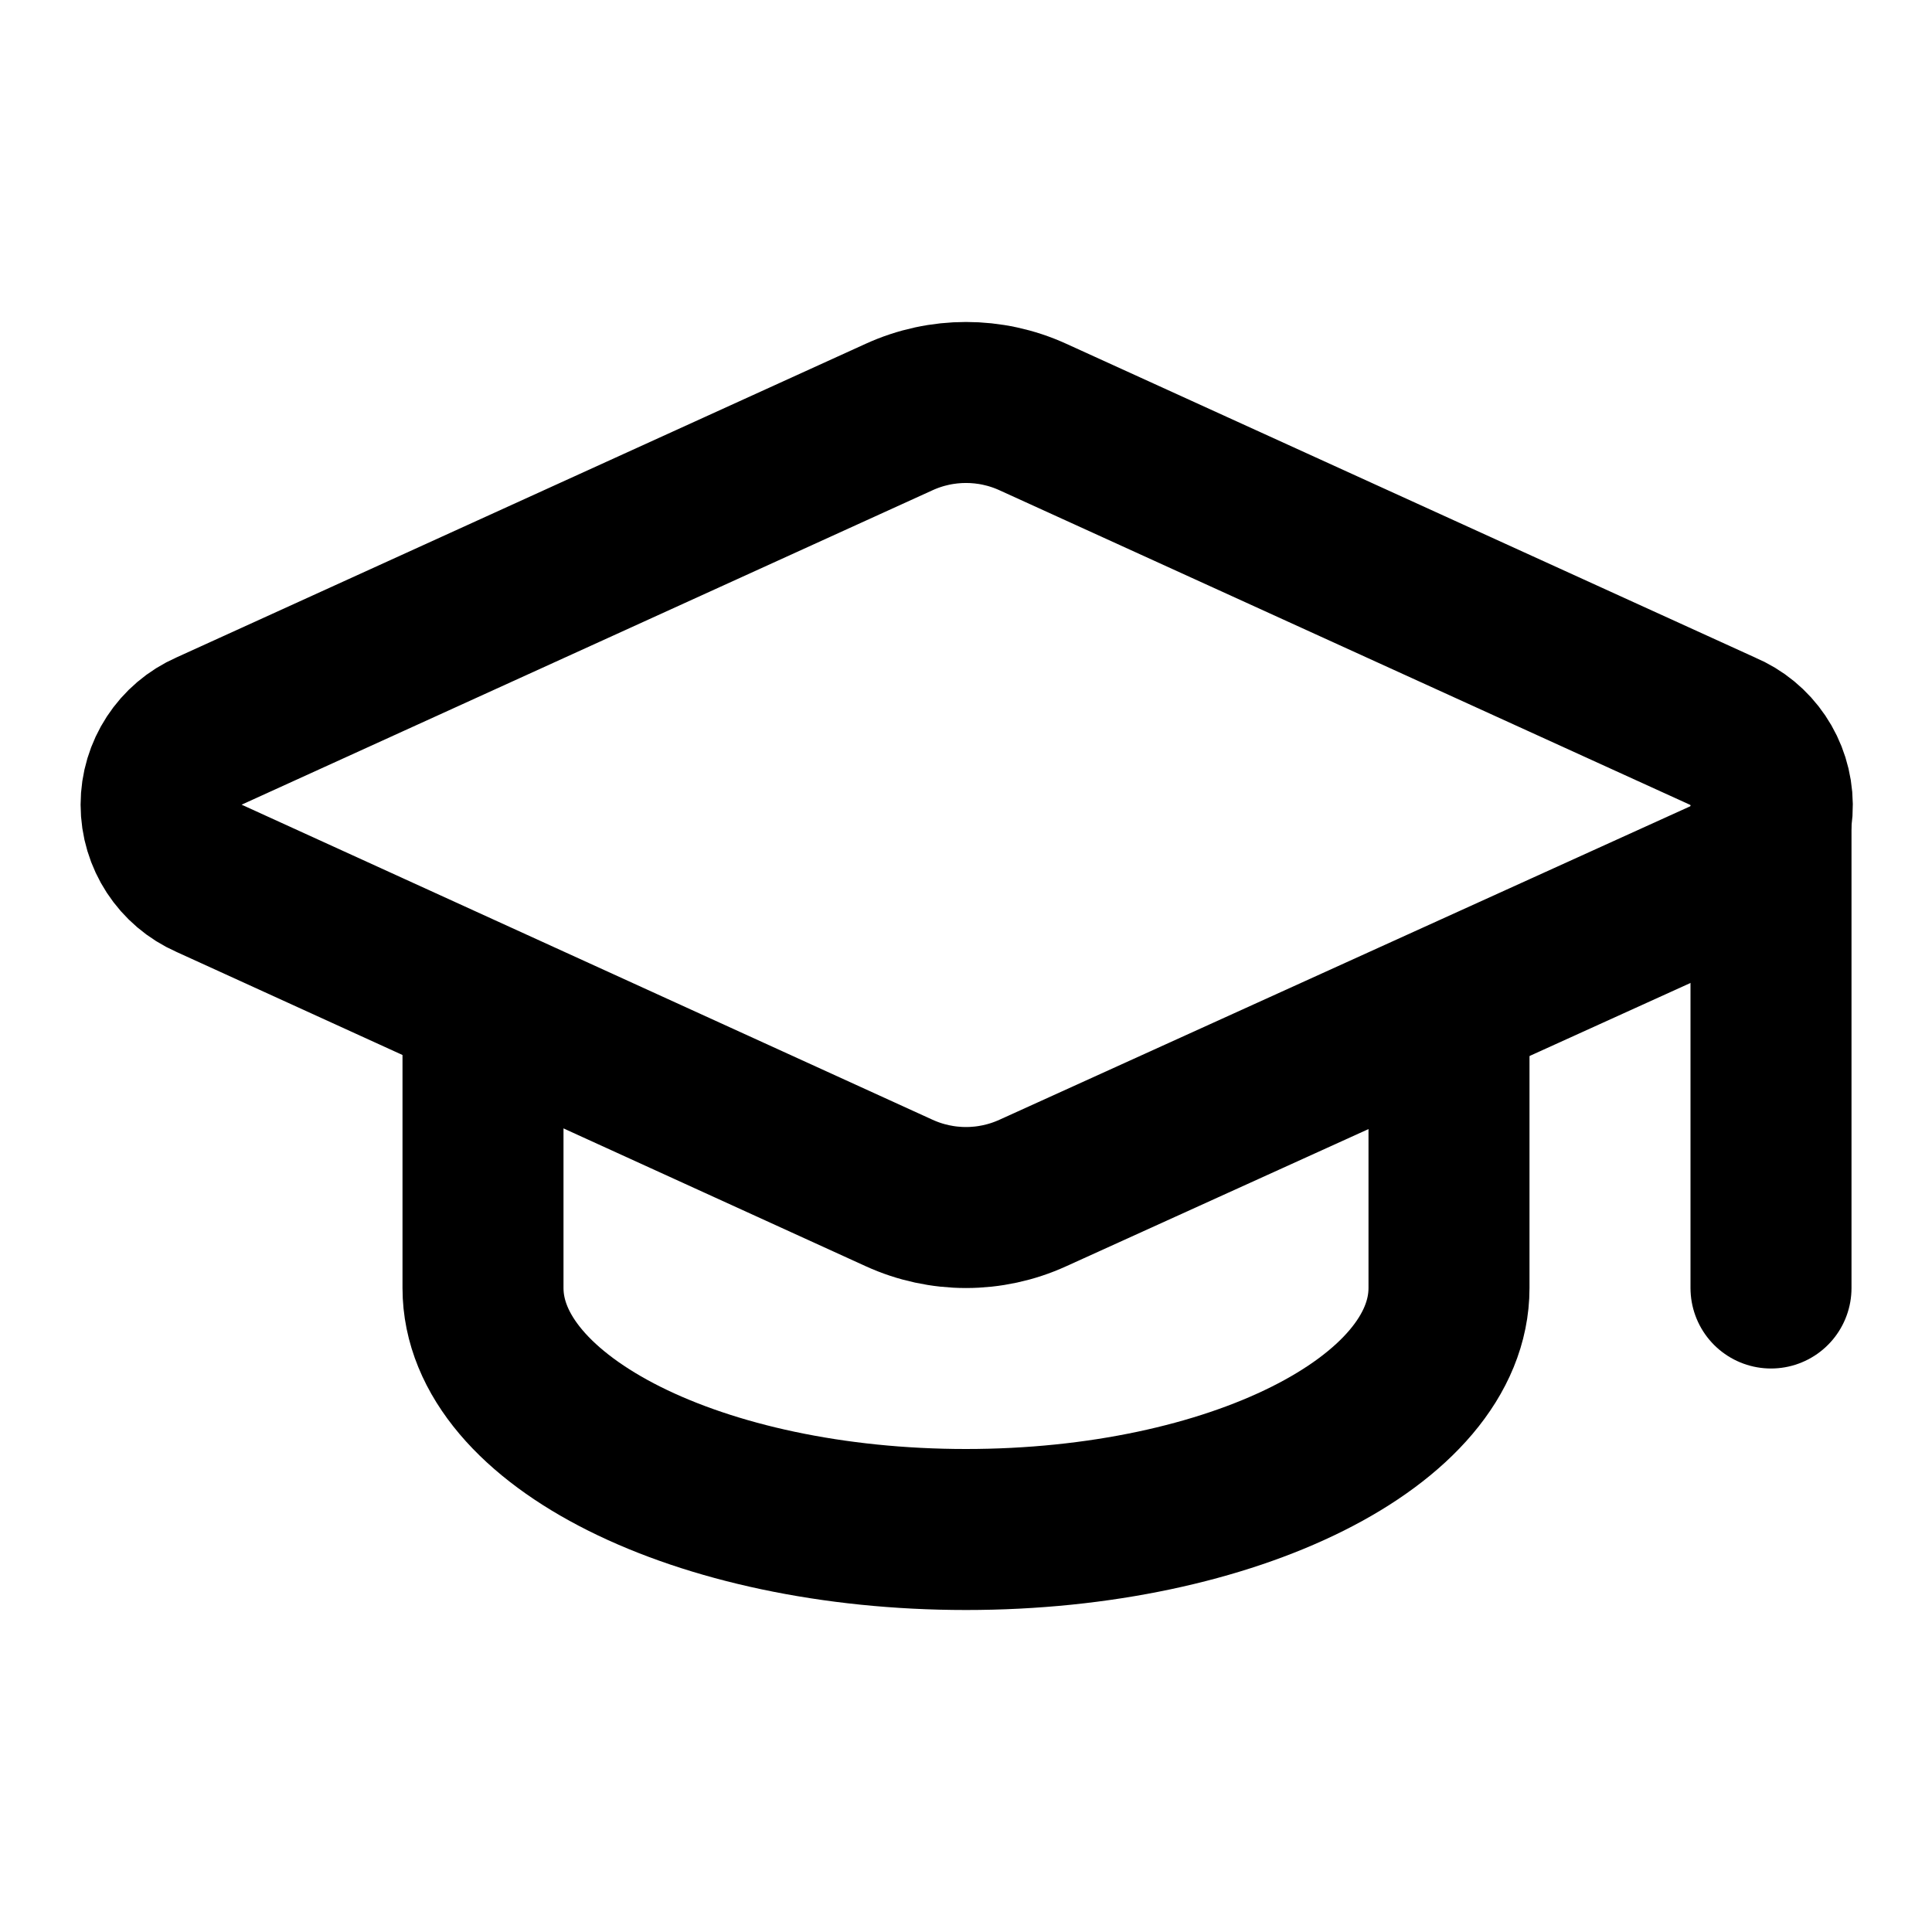
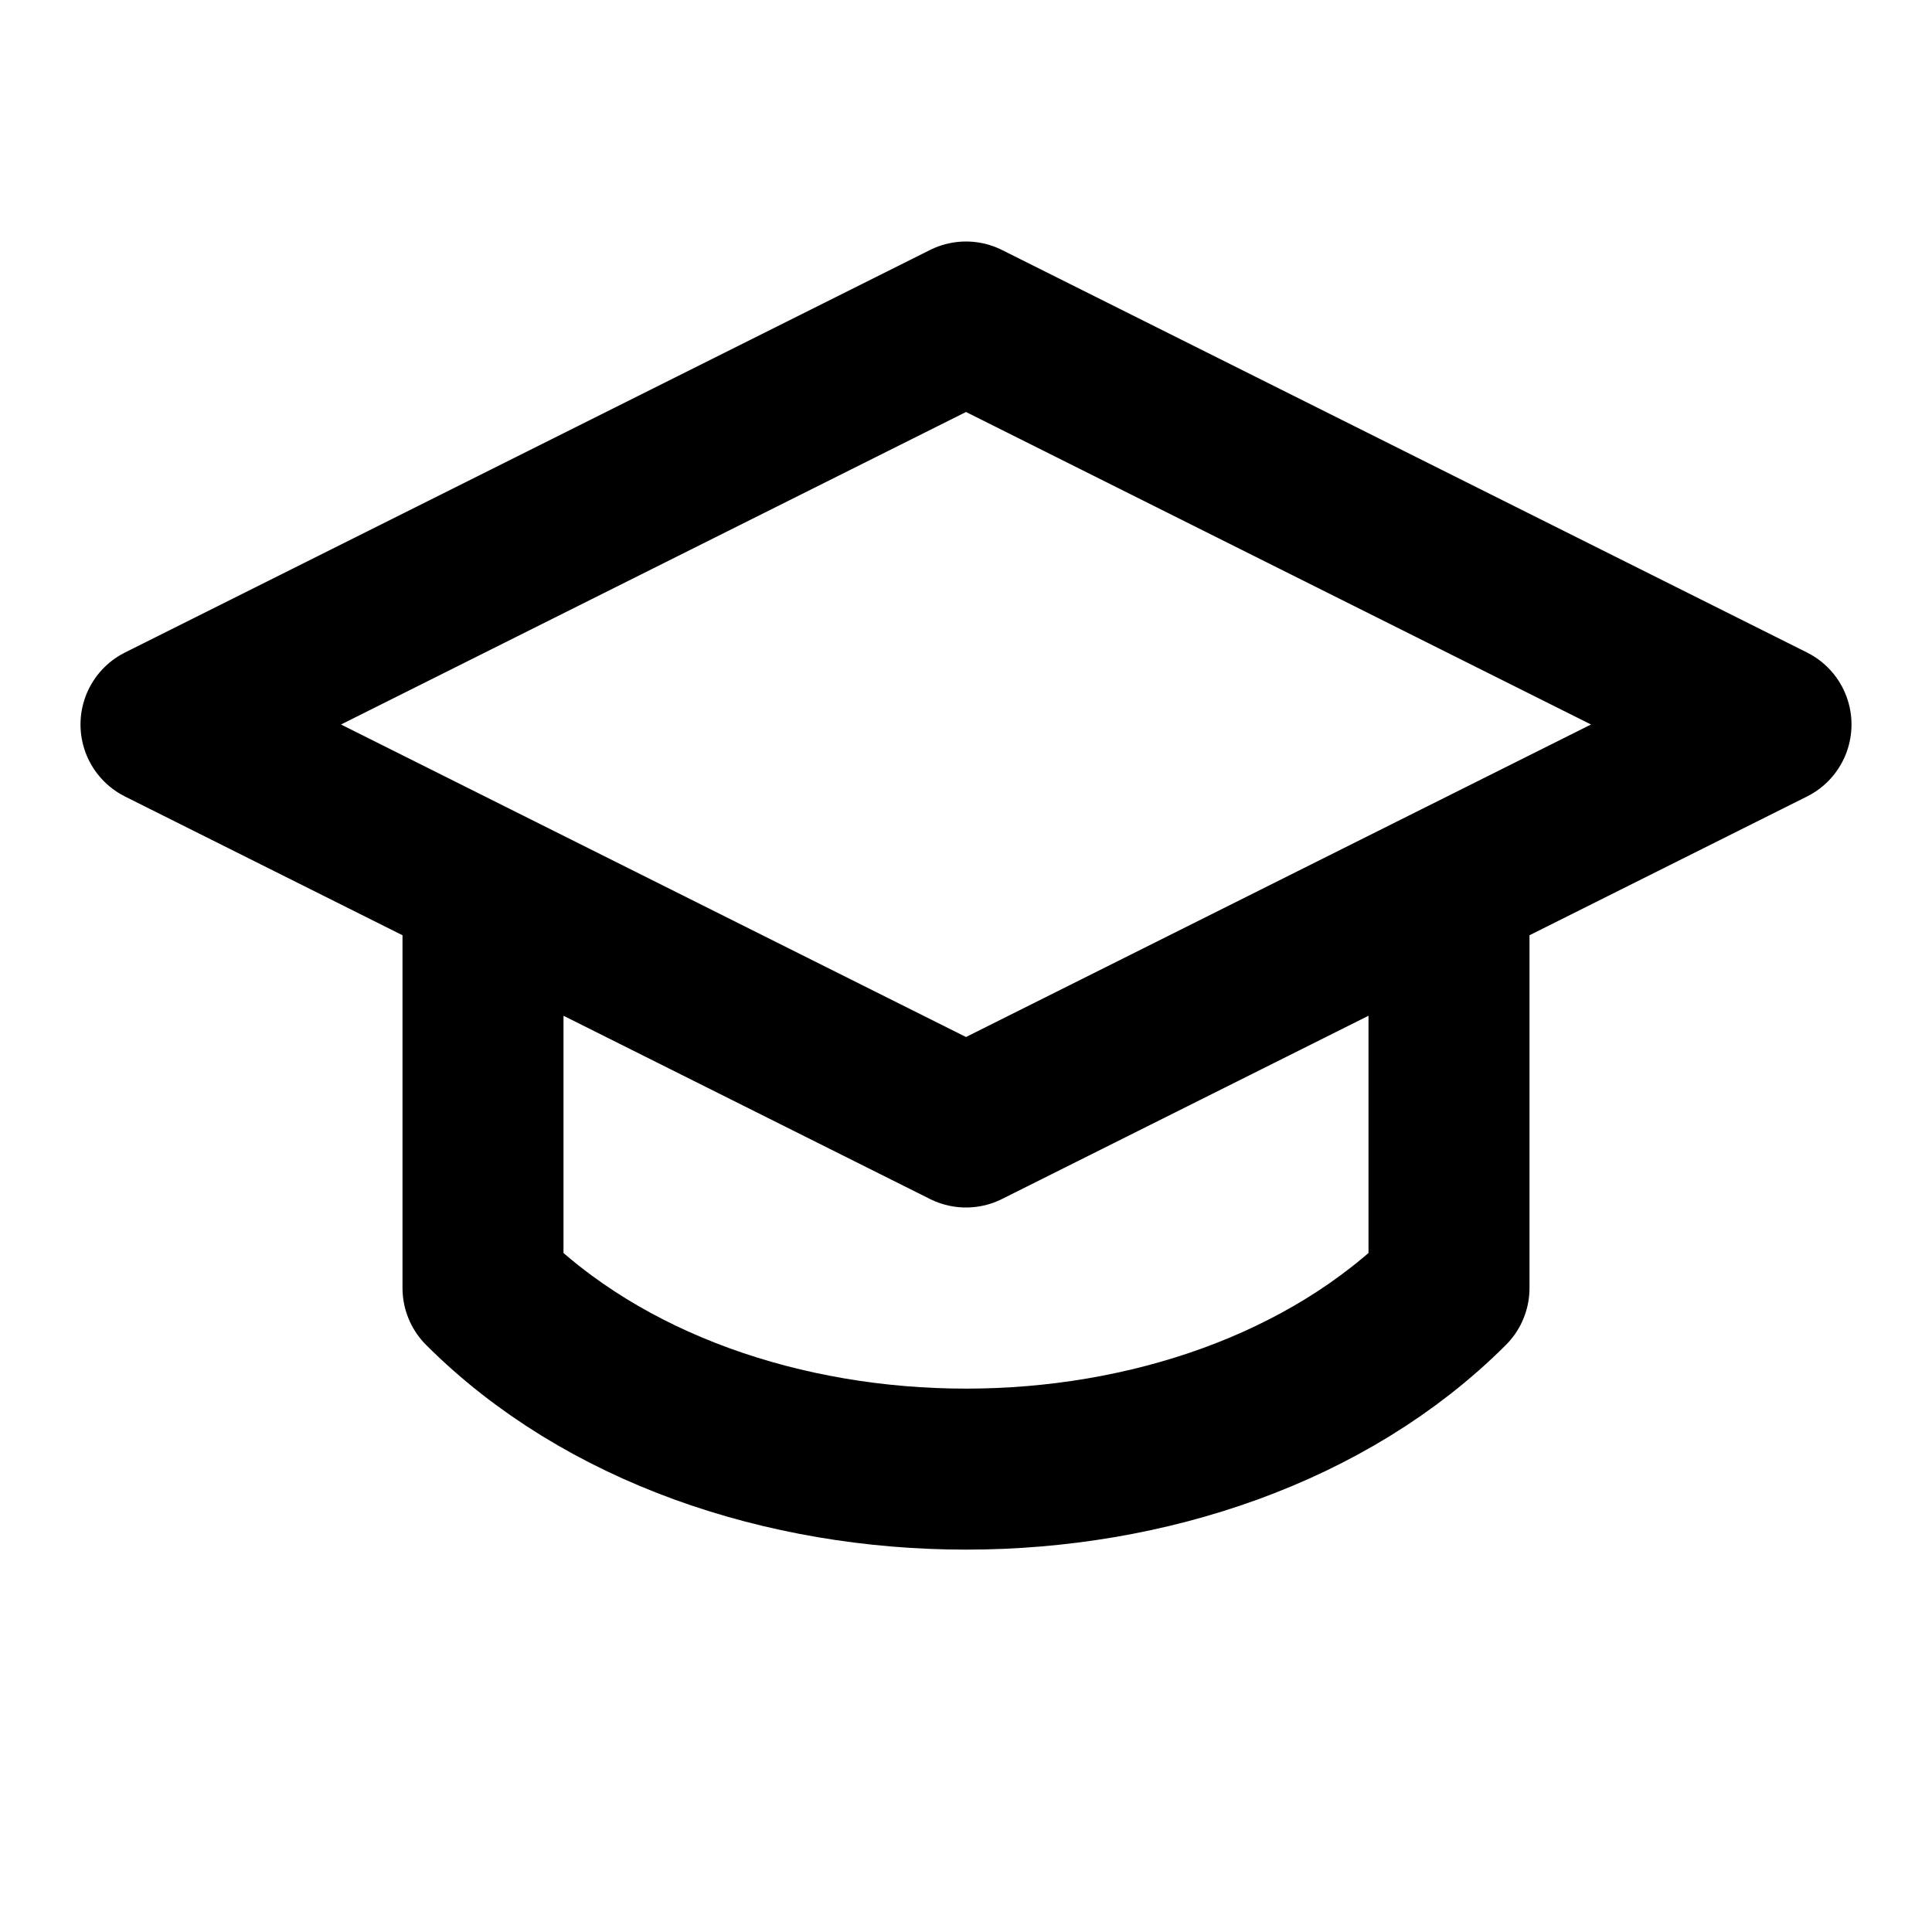
<svg xmlns="http://www.w3.org/2000/svg" width="24" height="24" viewBox="0 0 24 24" fill="none" stroke="currentColor" stroke-width="2" stroke-linecap="round" stroke-linejoin="round">
-   <path d="M21.42 10.922a1 1 0 0 0-.019-1.838L12.83 5.18a2 2 0 0 0-1.66 0L2.6 9.08a1 1 0 0 0 0 1.832l8.57 3.908a2 2 0 0 0 1.66 0z" />
-   <path d="M22 10v6" />
-   <path d="M6 12.5V16a6 3 0 0 0 12 0v-3.5" />
+   <path d="M2 9l10-5 10 5-10 5zM6 11v5c3 3 9 3 12 0v-5" />
</svg>
